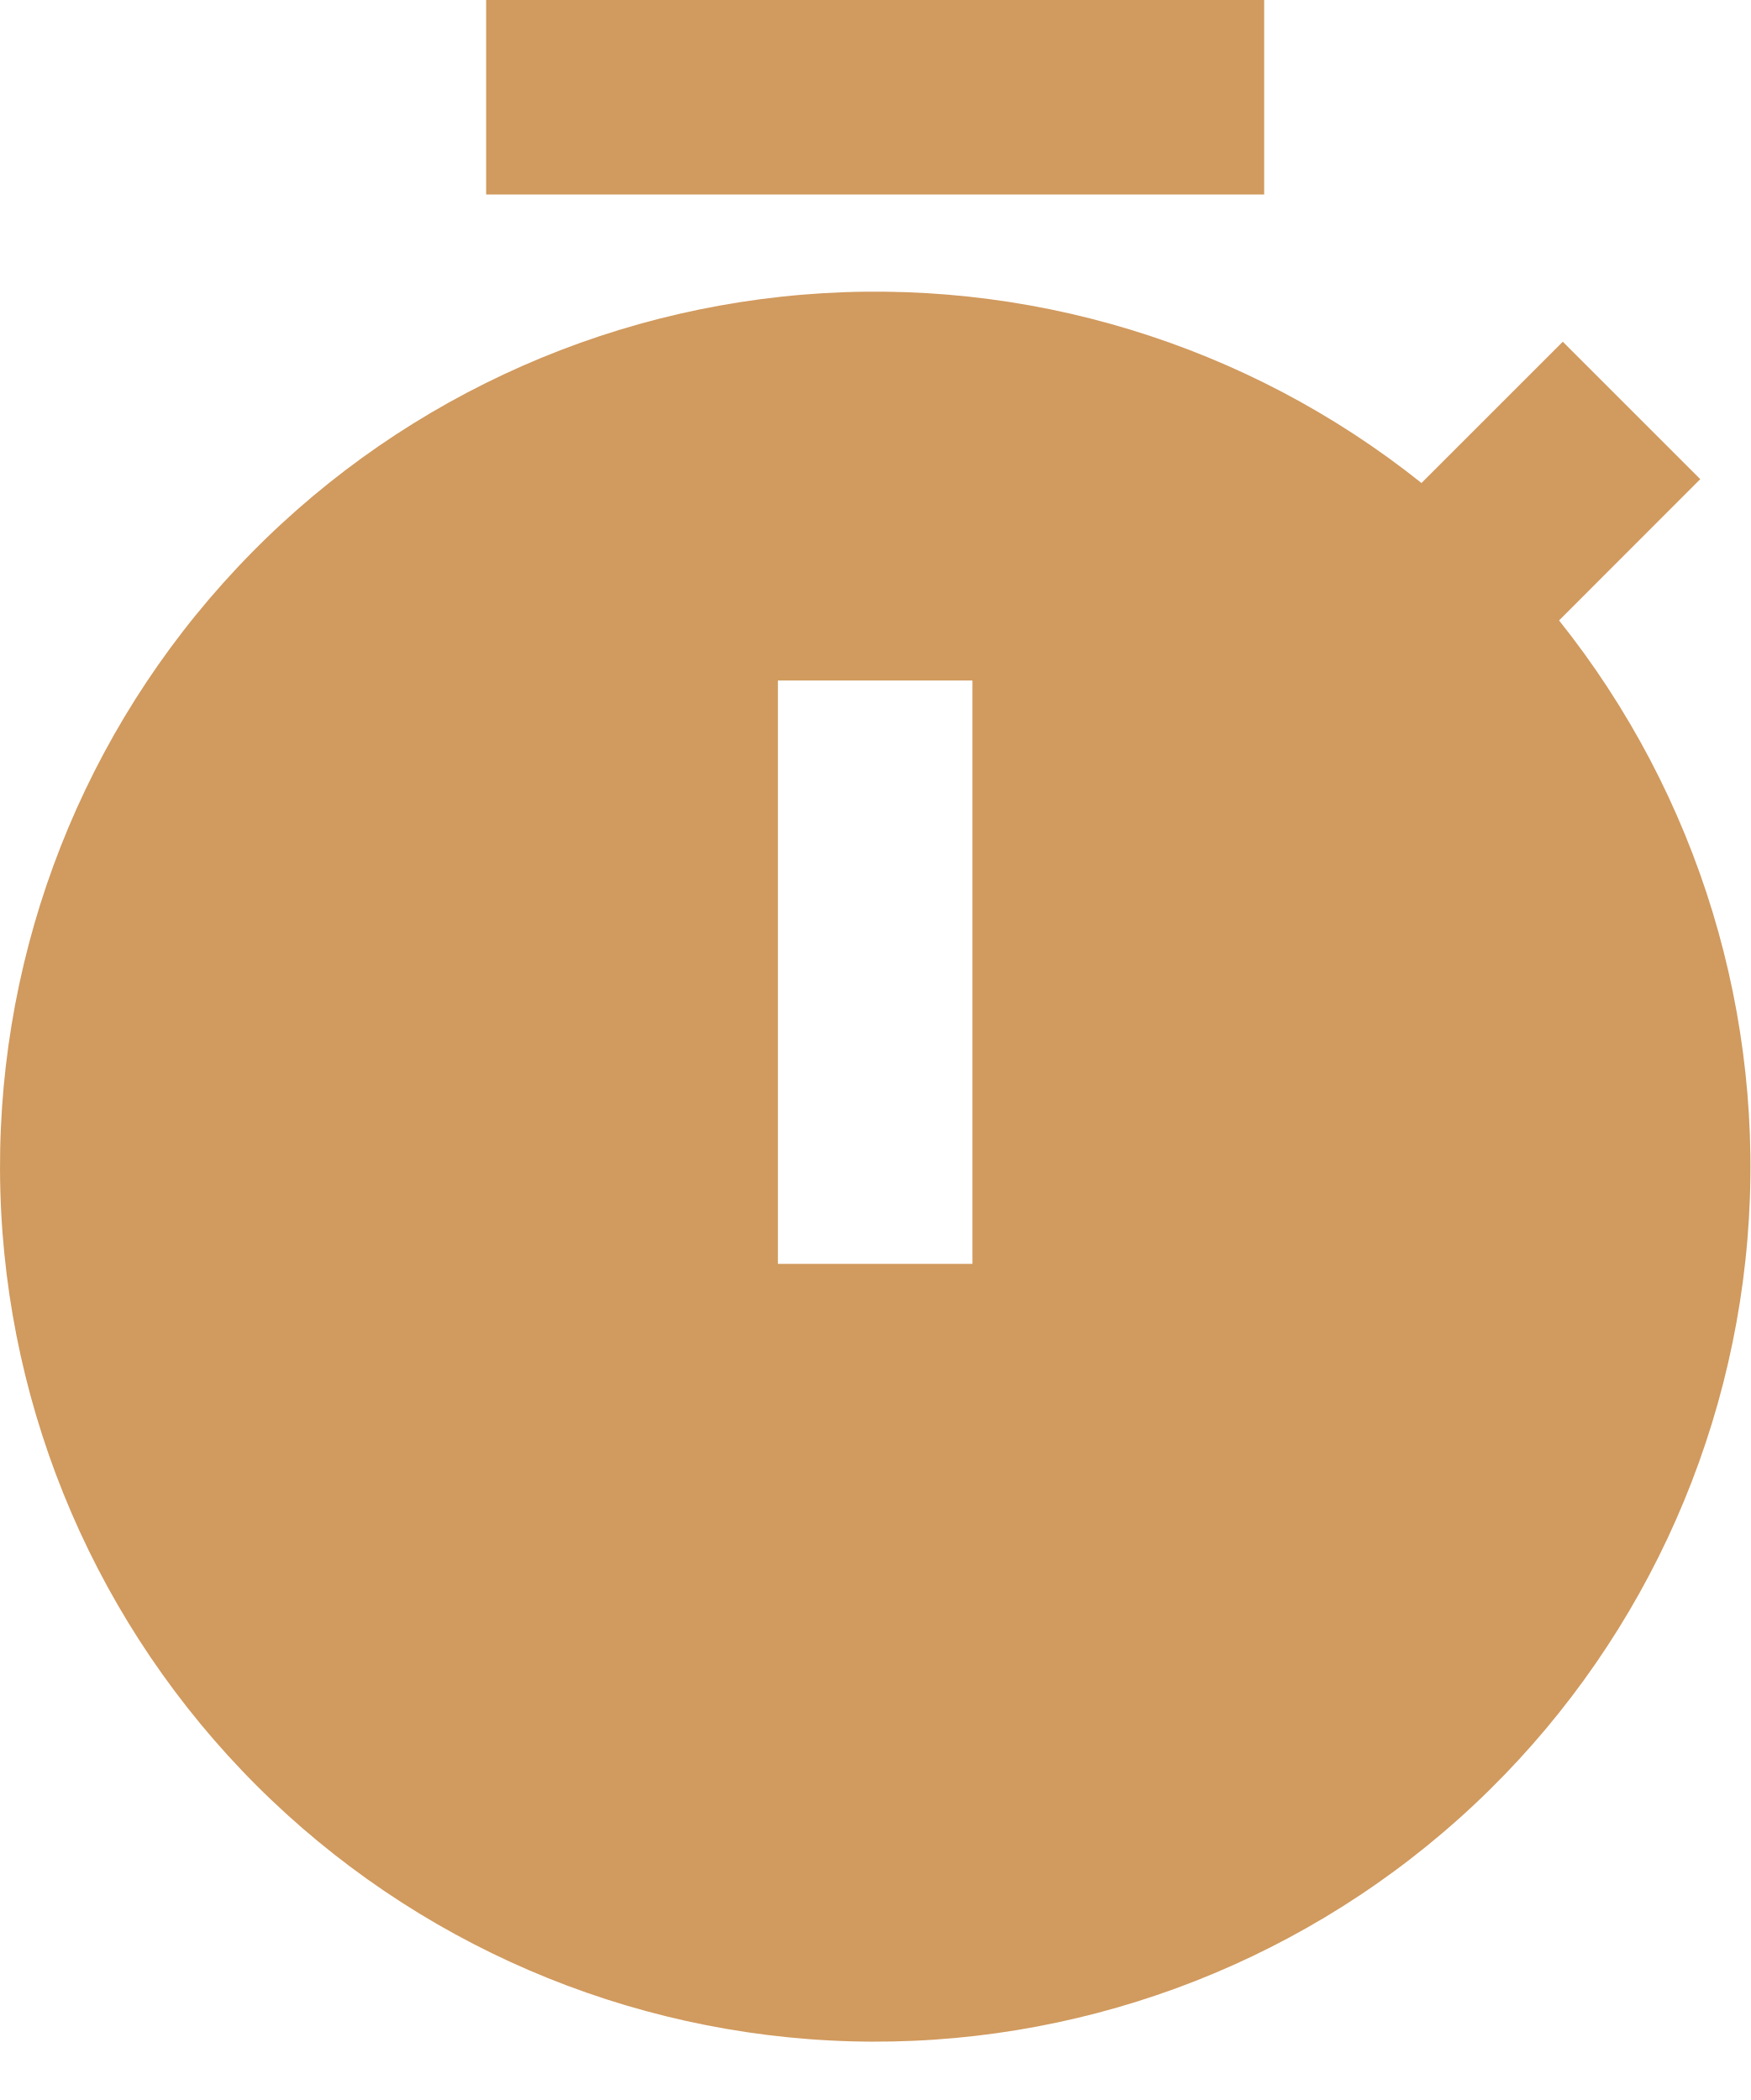
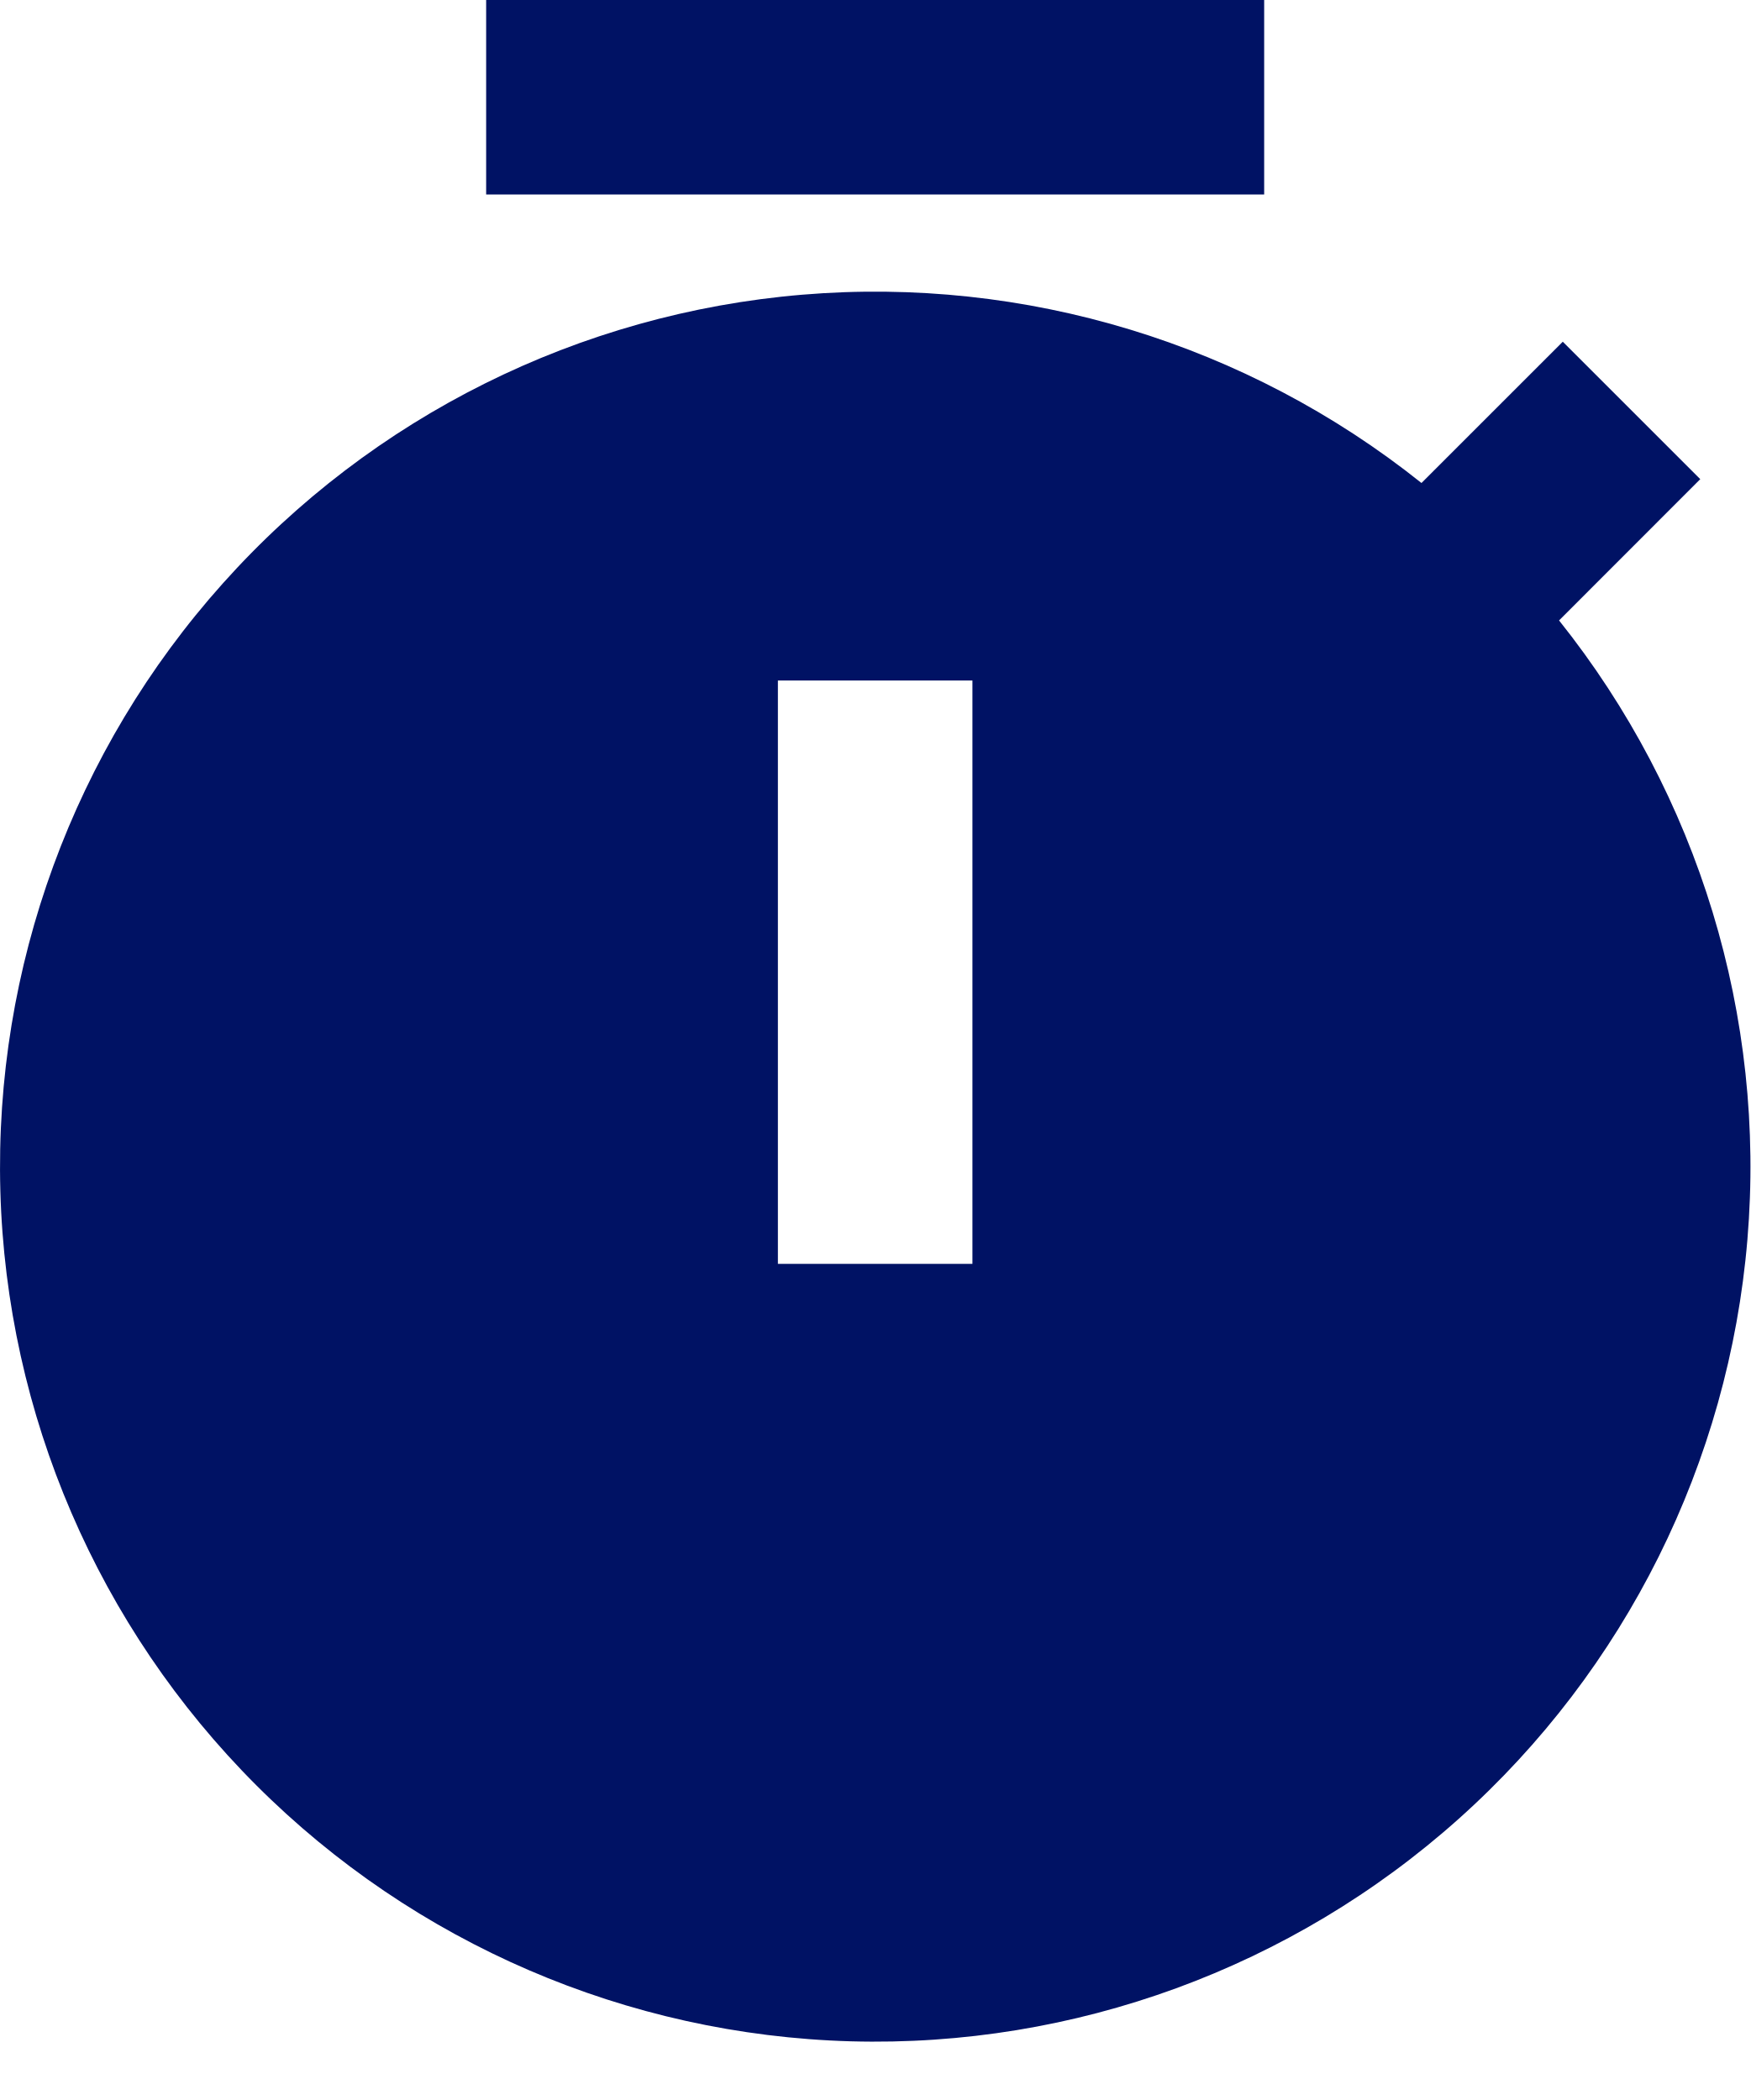
<svg xmlns="http://www.w3.org/2000/svg" width="15" height="18" viewBox="0 0 15 18" fill="none">
-   <path d="M12.181 4.14L13.392 2.929L14.57 4.107L13.36 5.318C14.556 6.816 15.134 8.715 14.974 10.625C14.814 12.535 13.929 14.312 12.5 15.59C11.071 16.868 9.207 17.55 7.291 17.497C5.375 17.443 3.552 16.658 2.197 15.303C0.841 13.947 0.056 12.124 0.003 10.208C-0.05 8.292 0.632 6.428 1.91 5C3.188 3.571 4.964 2.686 6.875 2.526C8.785 2.366 10.684 2.944 12.181 4.14ZM6.666 5.833V10.833H8.333V5.833H6.666ZM4.166 0H10.833V1.667H4.166V0Z" fill="#D19A5E" />
+   <path d="M12.181 4.14L13.392 2.929L14.57 4.107L13.36 5.318C14.556 6.816 15.134 8.715 14.974 10.625C14.814 12.535 13.929 14.312 12.5 15.59C11.071 16.868 9.207 17.55 7.291 17.497C5.375 17.443 3.552 16.658 2.197 15.303C0.841 13.947 0.056 12.124 0.003 10.208C-0.05 8.292 0.632 6.428 1.91 5C3.188 3.571 4.964 2.686 6.875 2.526C8.785 2.366 10.684 2.944 12.181 4.14ZM6.666 5.833V10.833H8.333V5.833H6.666ZM4.166 0H10.833V1.667H4.166V0Z" fill="#001264" />
</svg>
